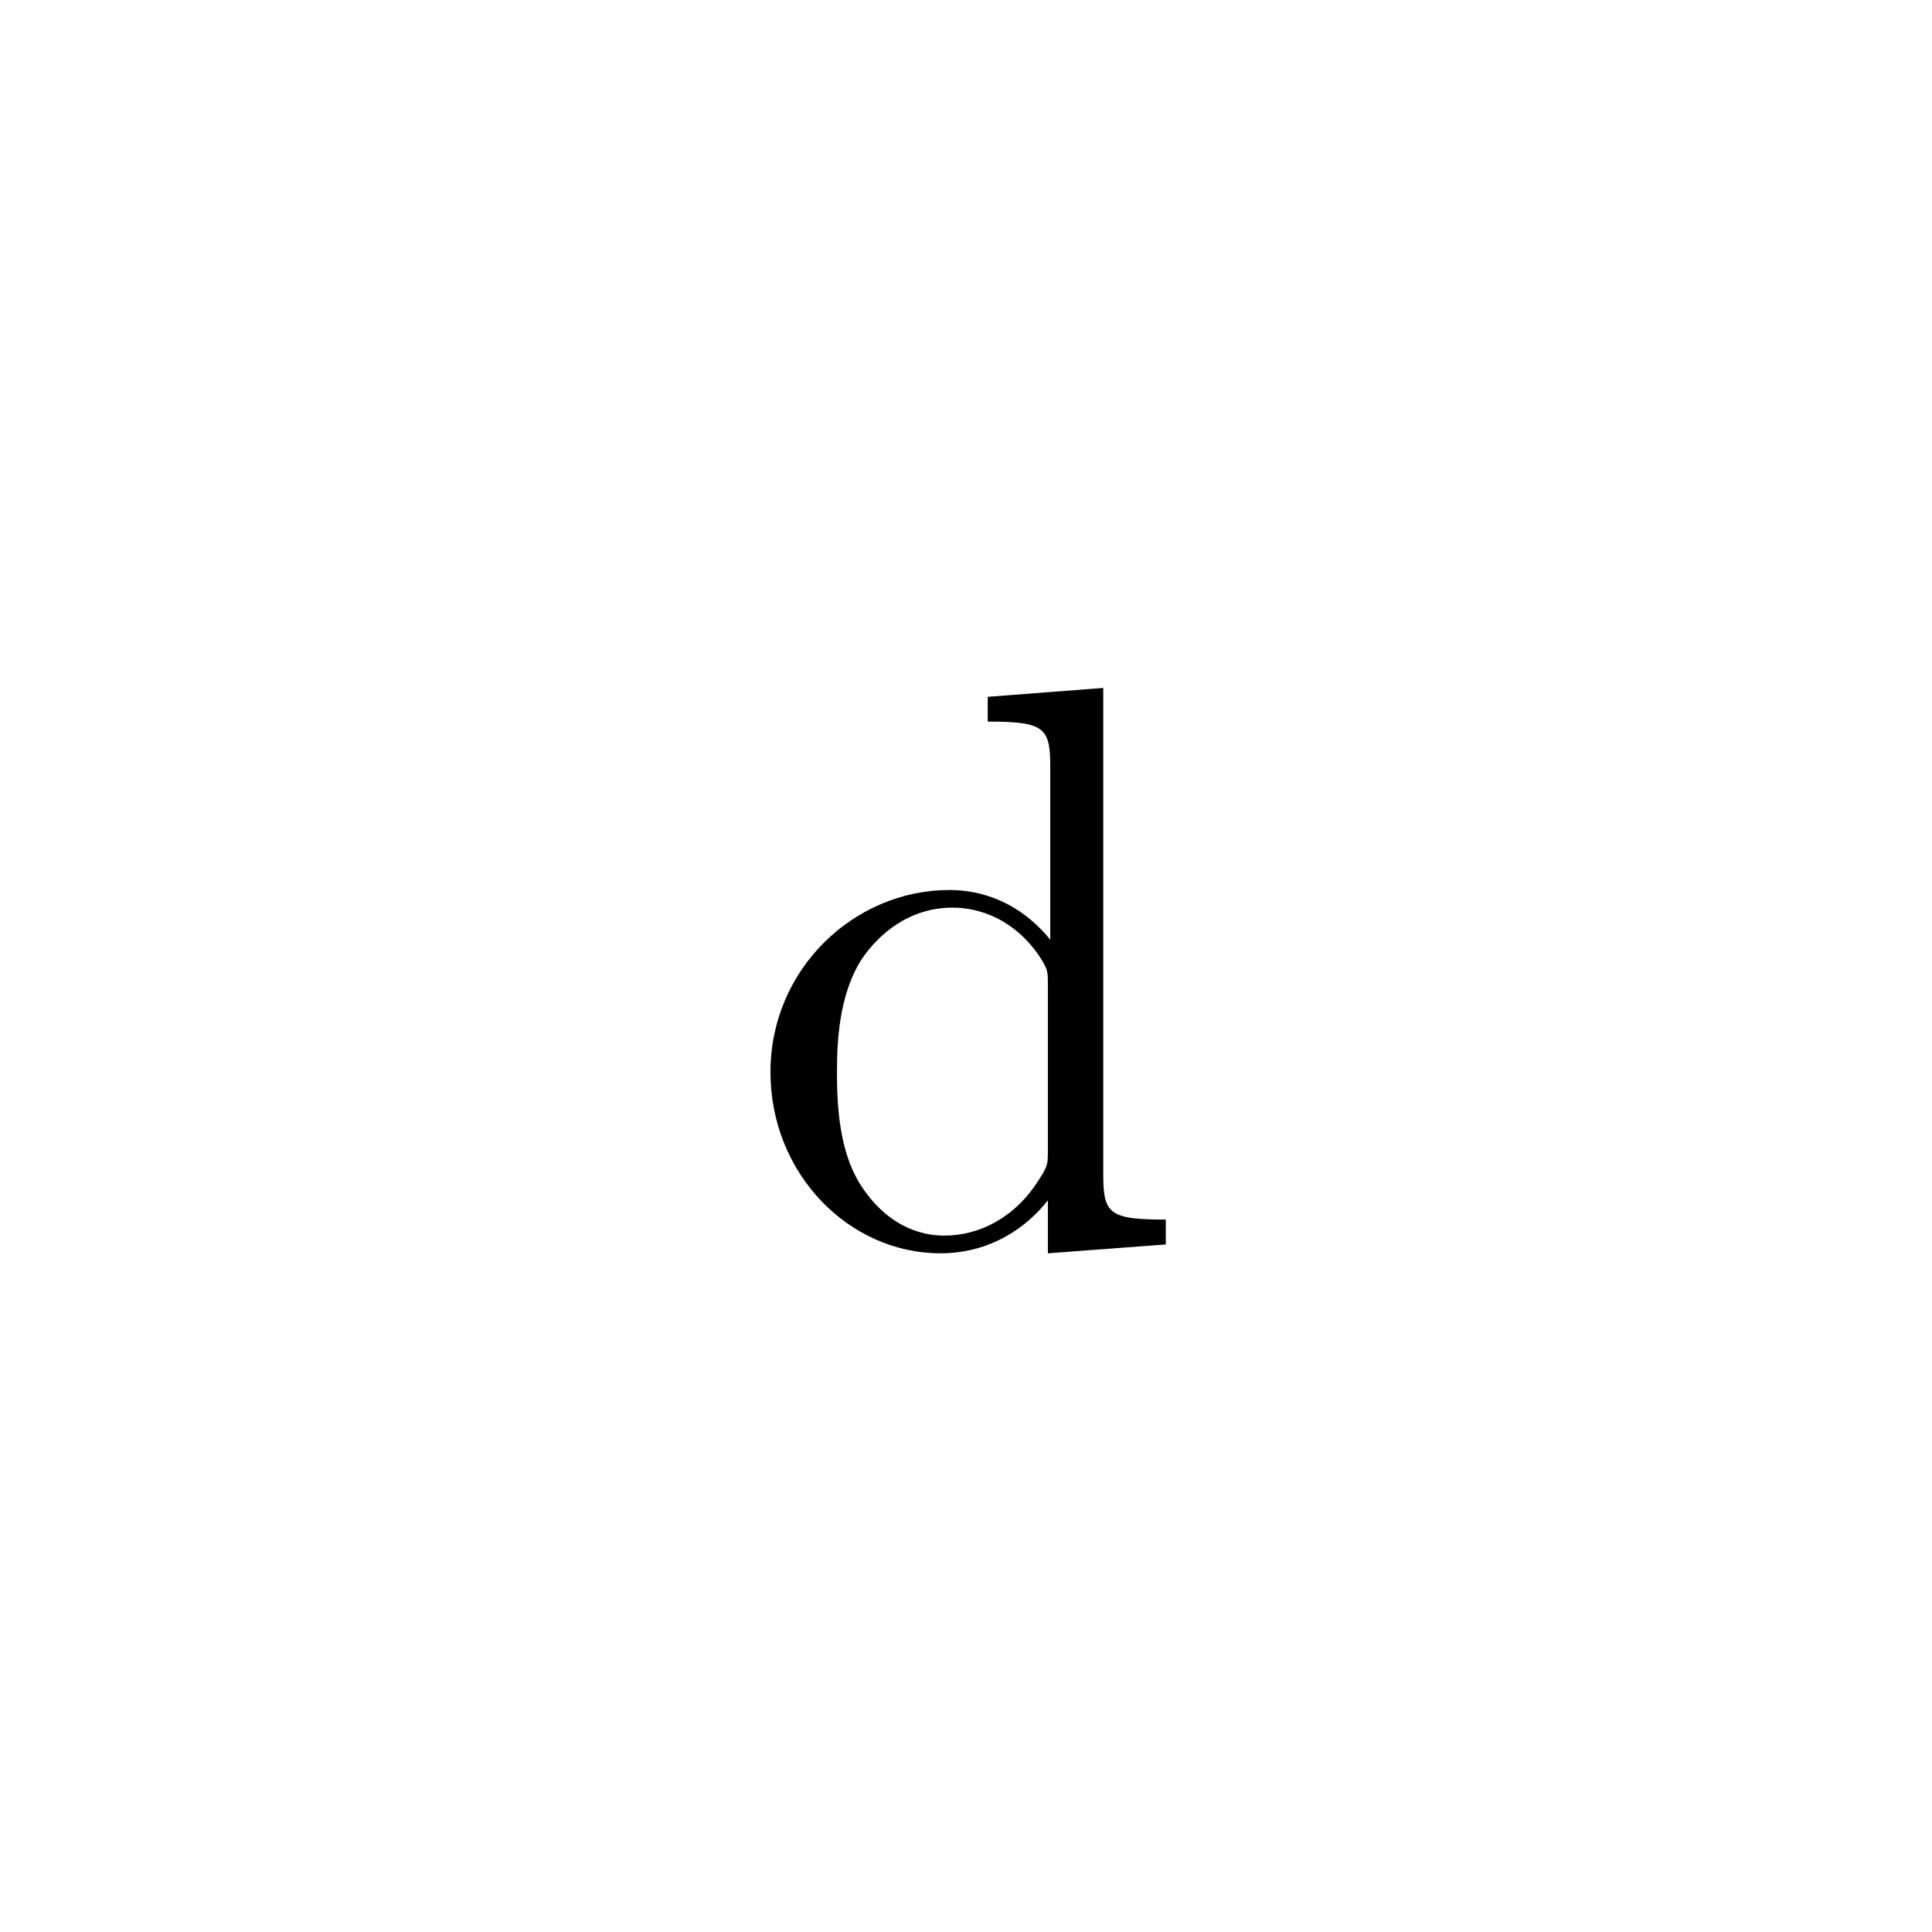
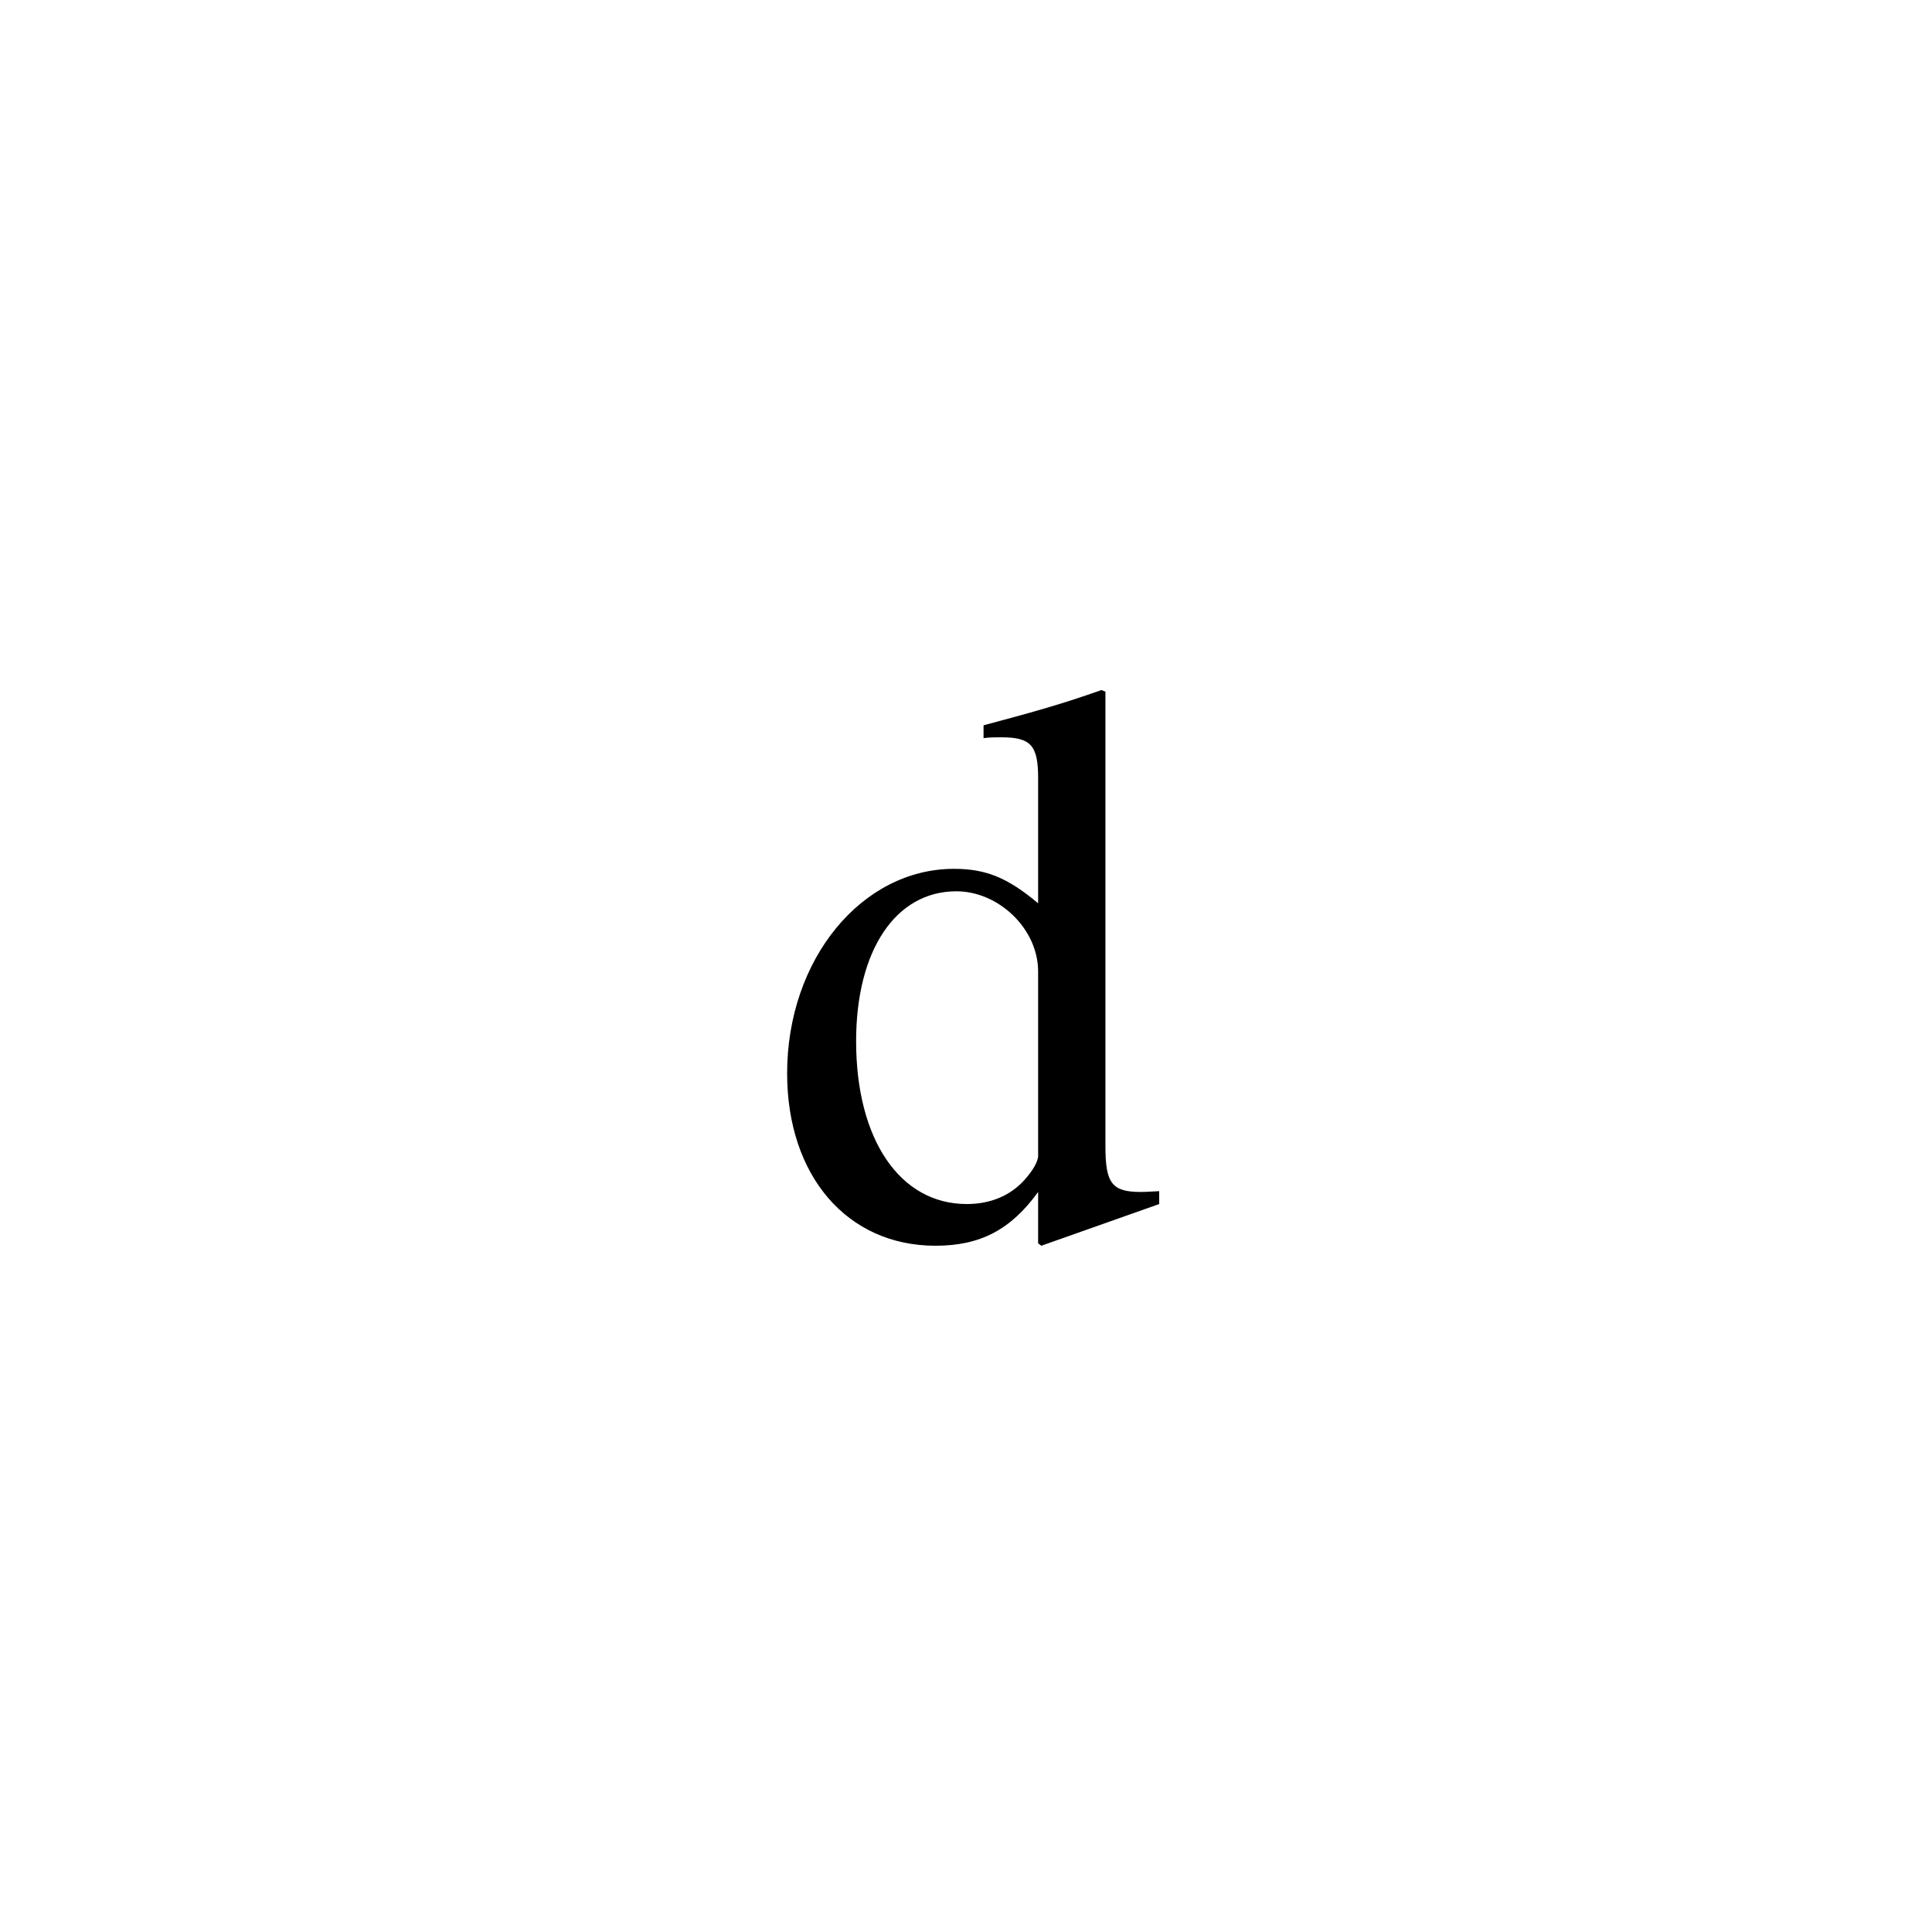
- <svg xmlns="http://www.w3.org/2000/svg" version="1.1" width="24pt" height="24pt" viewBox="-9.232 -15.459 24 24">
+ <svg xmlns="http://www.w3.org/2000/svg" version="1.1" width="24pt" height="24pt" viewBox="-9.509 -15.485 24 24">
  <g id="page1">
    <g transform="matrix(1 0 0 -1 0 0)">
-       <path d="M3.785 .548V-.11L5.25 0V.309C4.552 .309 4.473 .378 4.473 .867V6.913L3.038 6.803V6.495C3.735 6.495 3.815 6.425 3.815 5.937V3.785C3.526 4.144 3.098 4.403 2.56 4.403C1.385 4.403 .339 3.427 .339 2.142C.339 .877 1.315-.11 2.45-.11C3.088-.11 3.536 .229 3.785 .548ZM3.785 3.217V1.175C3.785 .996 3.785 .976 3.676 .807C3.377 .329 2.929 .11 2.5 .11C2.052 .11 1.693 .368 1.454 .747C1.195 1.156 1.165 1.723 1.165 2.132C1.165 2.5 1.185 3.098 1.474 3.546C1.683 3.855 2.062 4.184 2.6 4.184C2.948 4.184 3.367 4.034 3.676 3.586C3.785 3.417 3.785 3.397 3.785 3.217Z" />
+       <path d="M4.891 .528V.688C4.712 .678 4.692 .678 4.662 .678C4.303 .678 4.223 .787 4.223 1.246V6.893L4.174 6.913C3.696 6.744 3.347 6.645 2.709 6.475V6.316C2.789 6.326 2.849 6.326 2.929 6.326C3.297 6.326 3.387 6.226 3.387 5.818V4.264C3.008 4.582 2.739 4.692 2.341 4.692C1.195 4.692 .269 3.567 .269 2.152C.269 .877 1.016 .01 2.112 .01C2.67 .01 3.048 .21 3.387 .678V.04L3.427 .01L4.891 .528ZM3.387 1.126C3.387 1.056 3.317 .937 3.217 .827C3.038 .628 2.789 .528 2.5 .528C1.673 .528 1.126 1.325 1.126 2.551C1.126 3.676 1.614 4.413 2.371 4.413C2.899 4.413 3.387 3.945 3.387 3.417V1.126Z" />
    </g>
  </g>
</svg>
